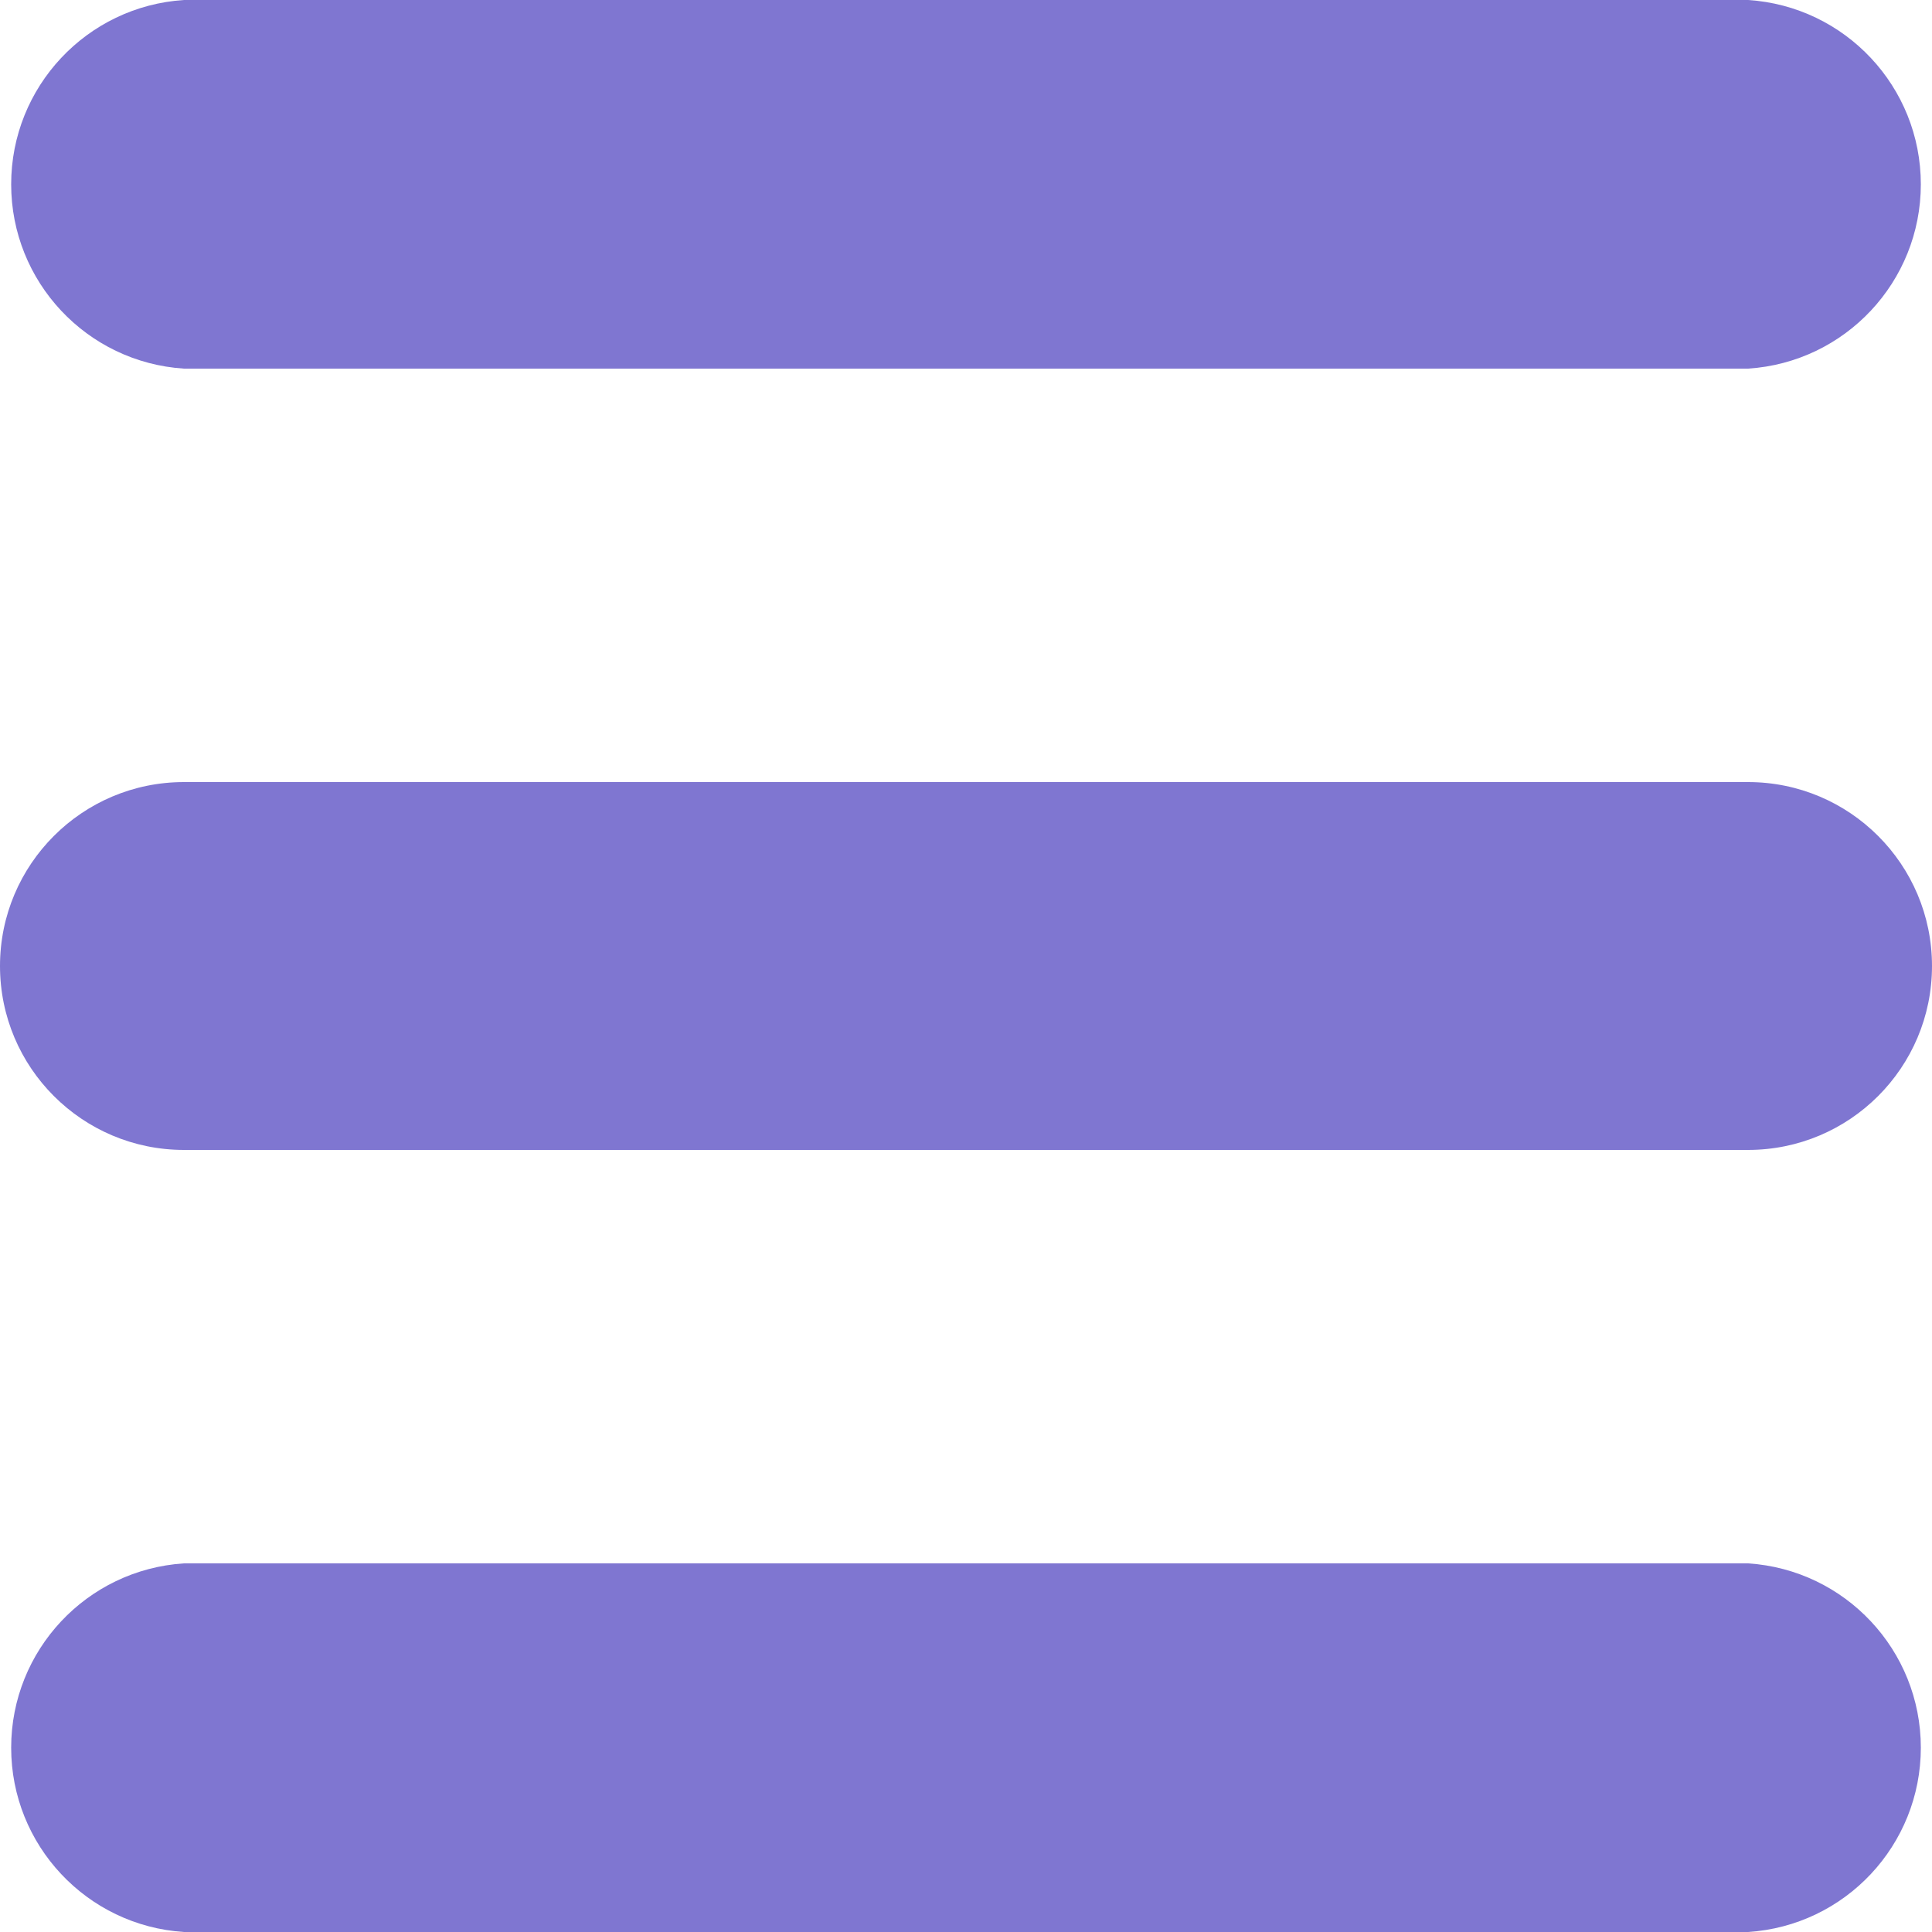
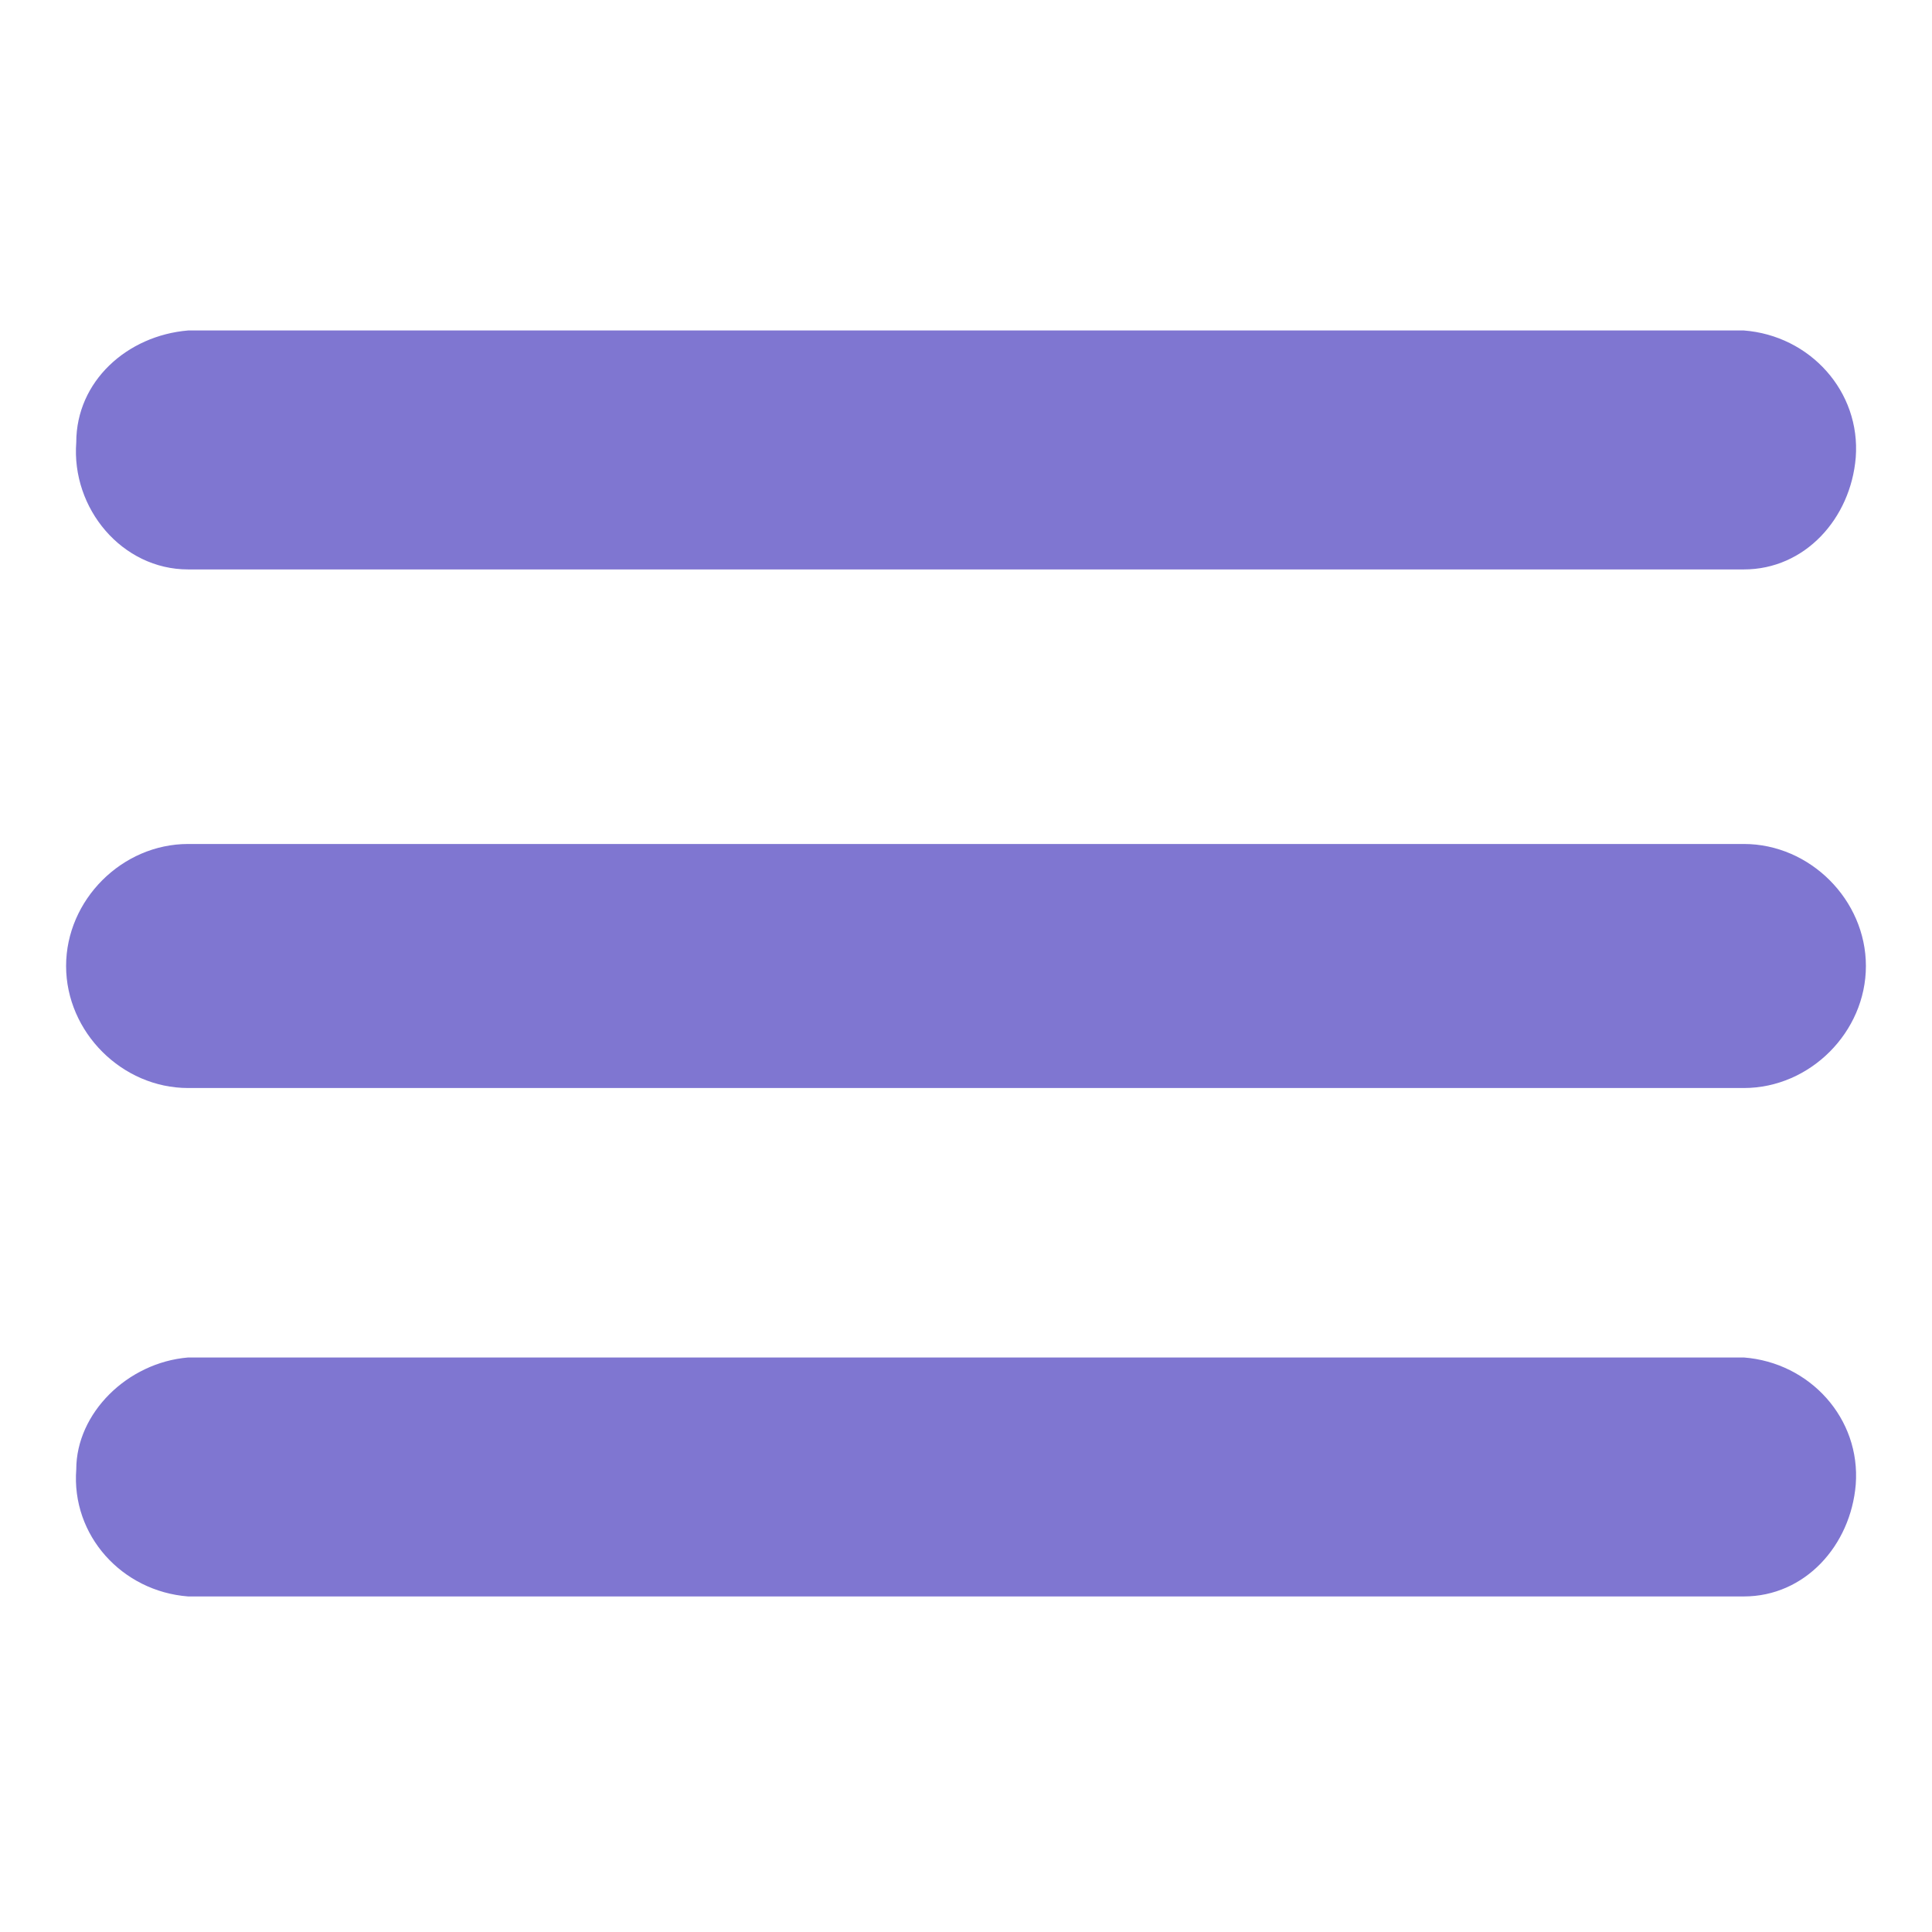
- <svg xmlns="http://www.w3.org/2000/svg" id="Layer_1" data-name="Layer 1" viewBox="0 0 25 25">
-   <defs>
-     <style>
-       .cls-1 {
-         fill: #7f76d1;
-       }
-     </style>
-   </defs>
-   <path class="cls-1" d="M2.38,0H22.62a2.39,2.39,0,0,1,0,4.77H2.38A2.39,2.39,0,0,1,2.38,0Z" />
-   <path class="cls-1" d="M2.38,10.12H22.62a2.38,2.38,0,0,1,0,4.76H2.38a2.38,2.38,0,0,1,0-4.76Z" />
-   <path class="cls-1" d="M2.38,20.23H22.62a2.39,2.39,0,0,1,0,4.77H2.38a2.39,2.39,0,0,1,0-4.77Z" />
+ <svg xmlns="http://www.w3.org/2000/svg" version="1.1" id="Layer_1" x="0px" y="0px" viewBox="0 0 38 38" style="enable-background:new 0 0 38 38;" xml:space="preserve">
+   <style type="text/css">
+ 	.st0{fill:#7F76D1;}
+ </style>
+   <path class="st0" d="M3.7,6.5h30.6c1.3,0.1,2.3,1.2,2.2,2.5c-0.1,1.2-1,2.2-2.2,2.2H3.7C2.4,11.2,1.4,10,1.5,8.7  C1.5,7.5,2.5,6.6,3.7,6.5z" />
+   <path class="st0" d="M3.7,16.6h30.6c1.3,0,2.4,1.1,2.4,2.4s-1.1,2.4-2.4,2.4c0,0,0,0,0,0H3.7c-1.3,0-2.4-1.1-2.4-2.4  C1.3,17.7,2.4,16.6,3.7,16.6z" />
+   <path class="st0" d="M3.7,26.7h30.6c1.3,0.1,2.3,1.2,2.2,2.5c-0.1,1.2-1,2.2-2.2,2.2H3.7c-1.3-0.1-2.3-1.2-2.2-2.5  C1.5,27.8,2.5,26.8,3.7,26.7z" />
</svg>
